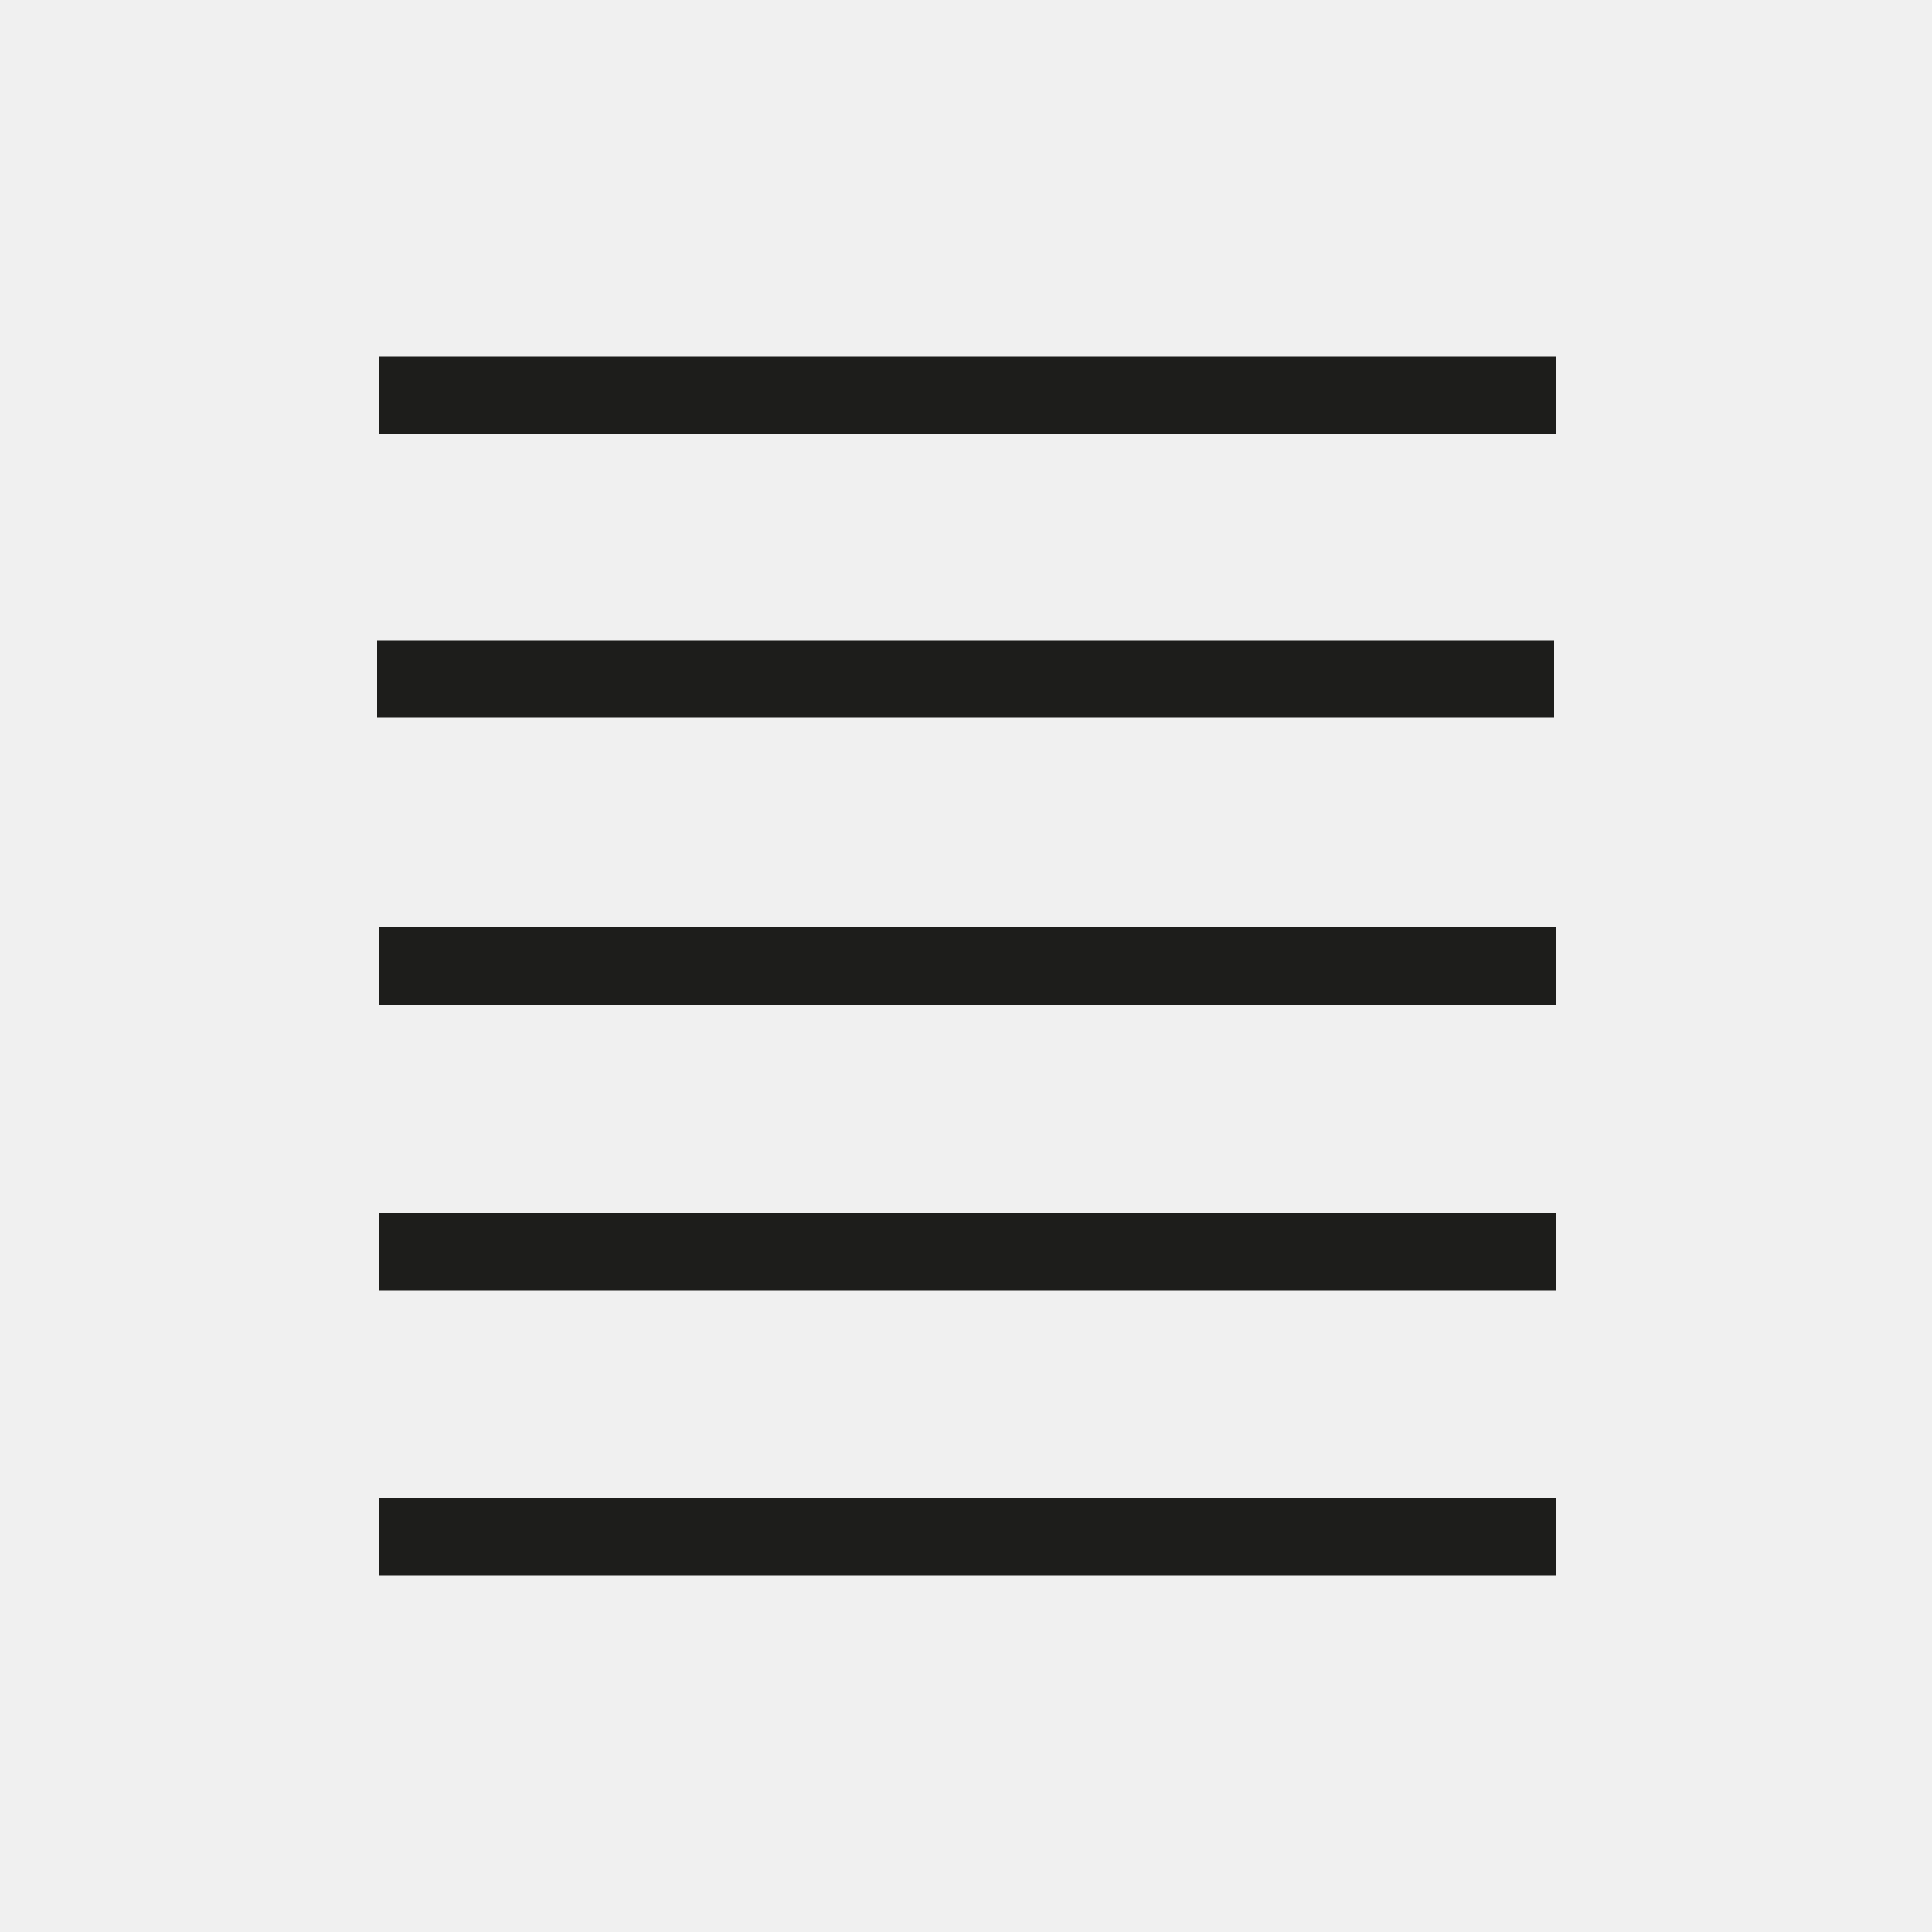
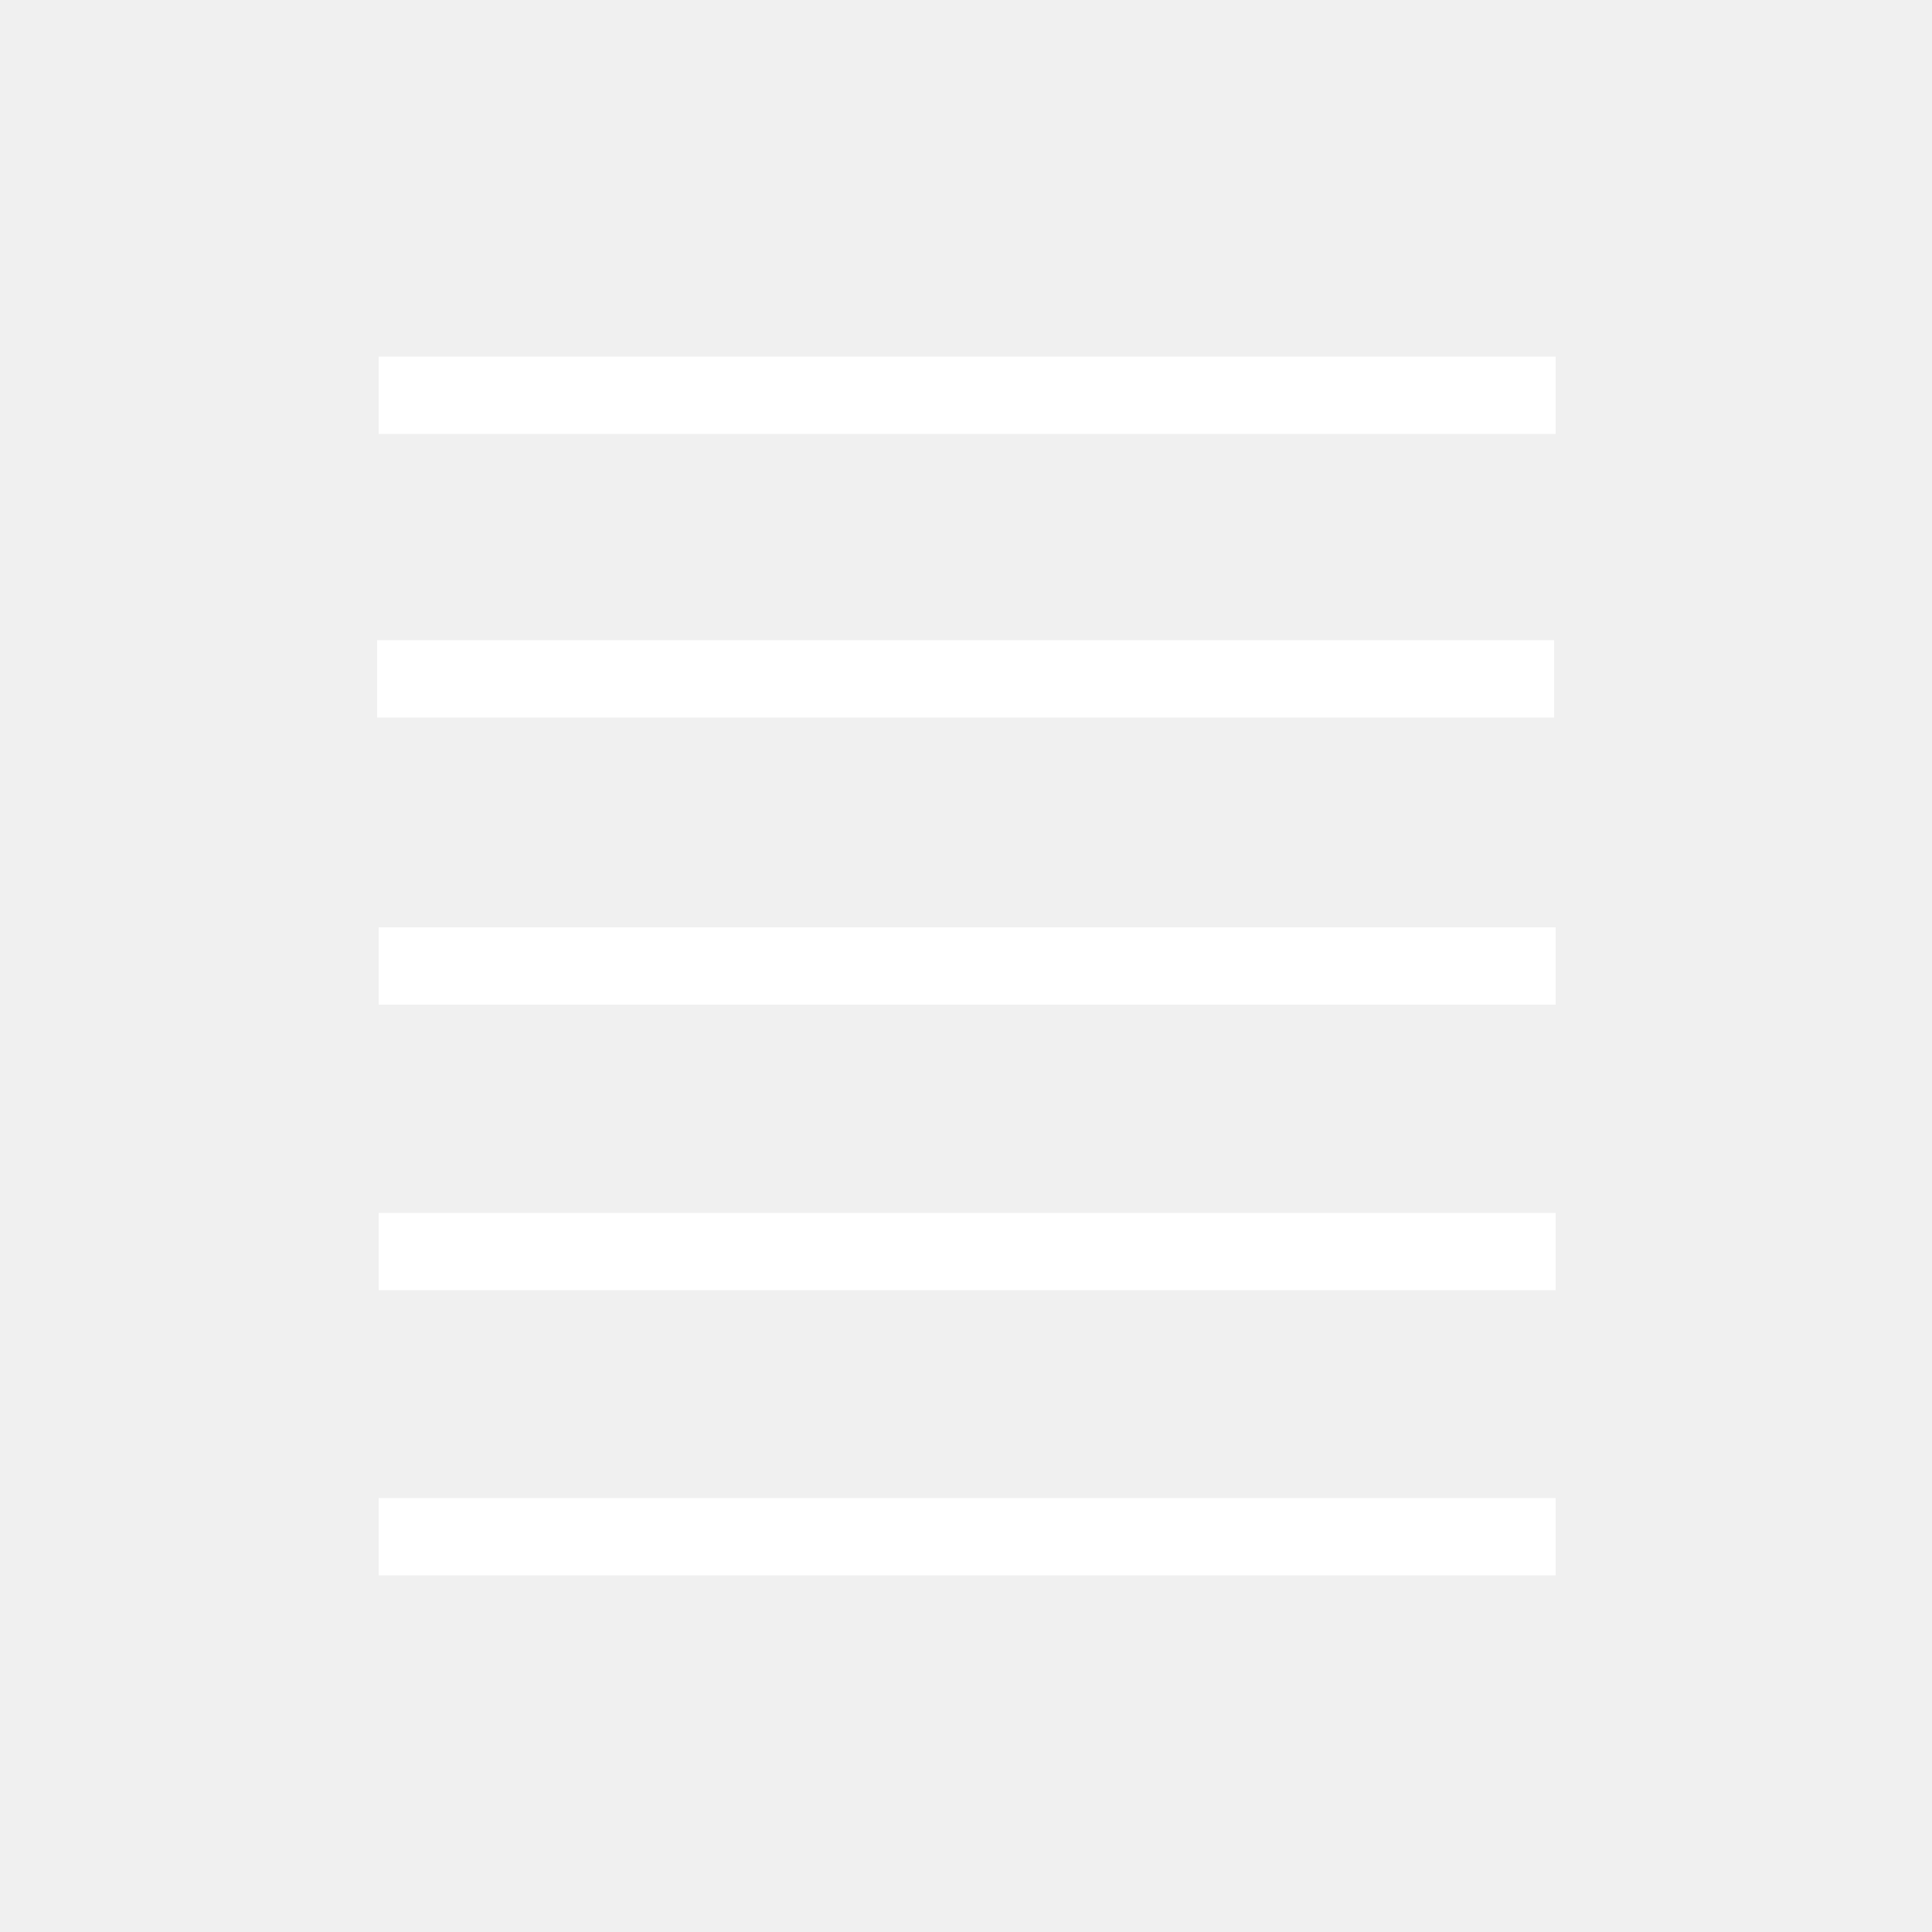
<svg xmlns="http://www.w3.org/2000/svg" id="Слой_1" data-name="Слой 1" viewBox="0 0 50 50">
  <defs>
-     <style>.cls-1{fill:none;stroke:#1d1d1b;stroke-miterlimit:10;stroke-width:2px;}</style>
+     <style>.cls-1{fill:none;stroke:#fff;stroke-miterlimit:10;stroke-width:2px;}</style>
  </defs>
  <line class="cls-1" x1="9.8" y1="25" x2="40.26" y2="25" />
  <line class="cls-1" x1="9.8" y1="10.23" x2="40.26" y2="10.23" />
  <line class="cls-1" x1="9.8" y1="39.77" x2="40.26" y2="39.77" />
  <line class="cls-1" x1="9.8" y1="32.39" x2="40.26" y2="32.39" />
  <line class="cls-1" x1="9.76" y1="17.57" x2="40.22" y2="17.57" />
</svg>
